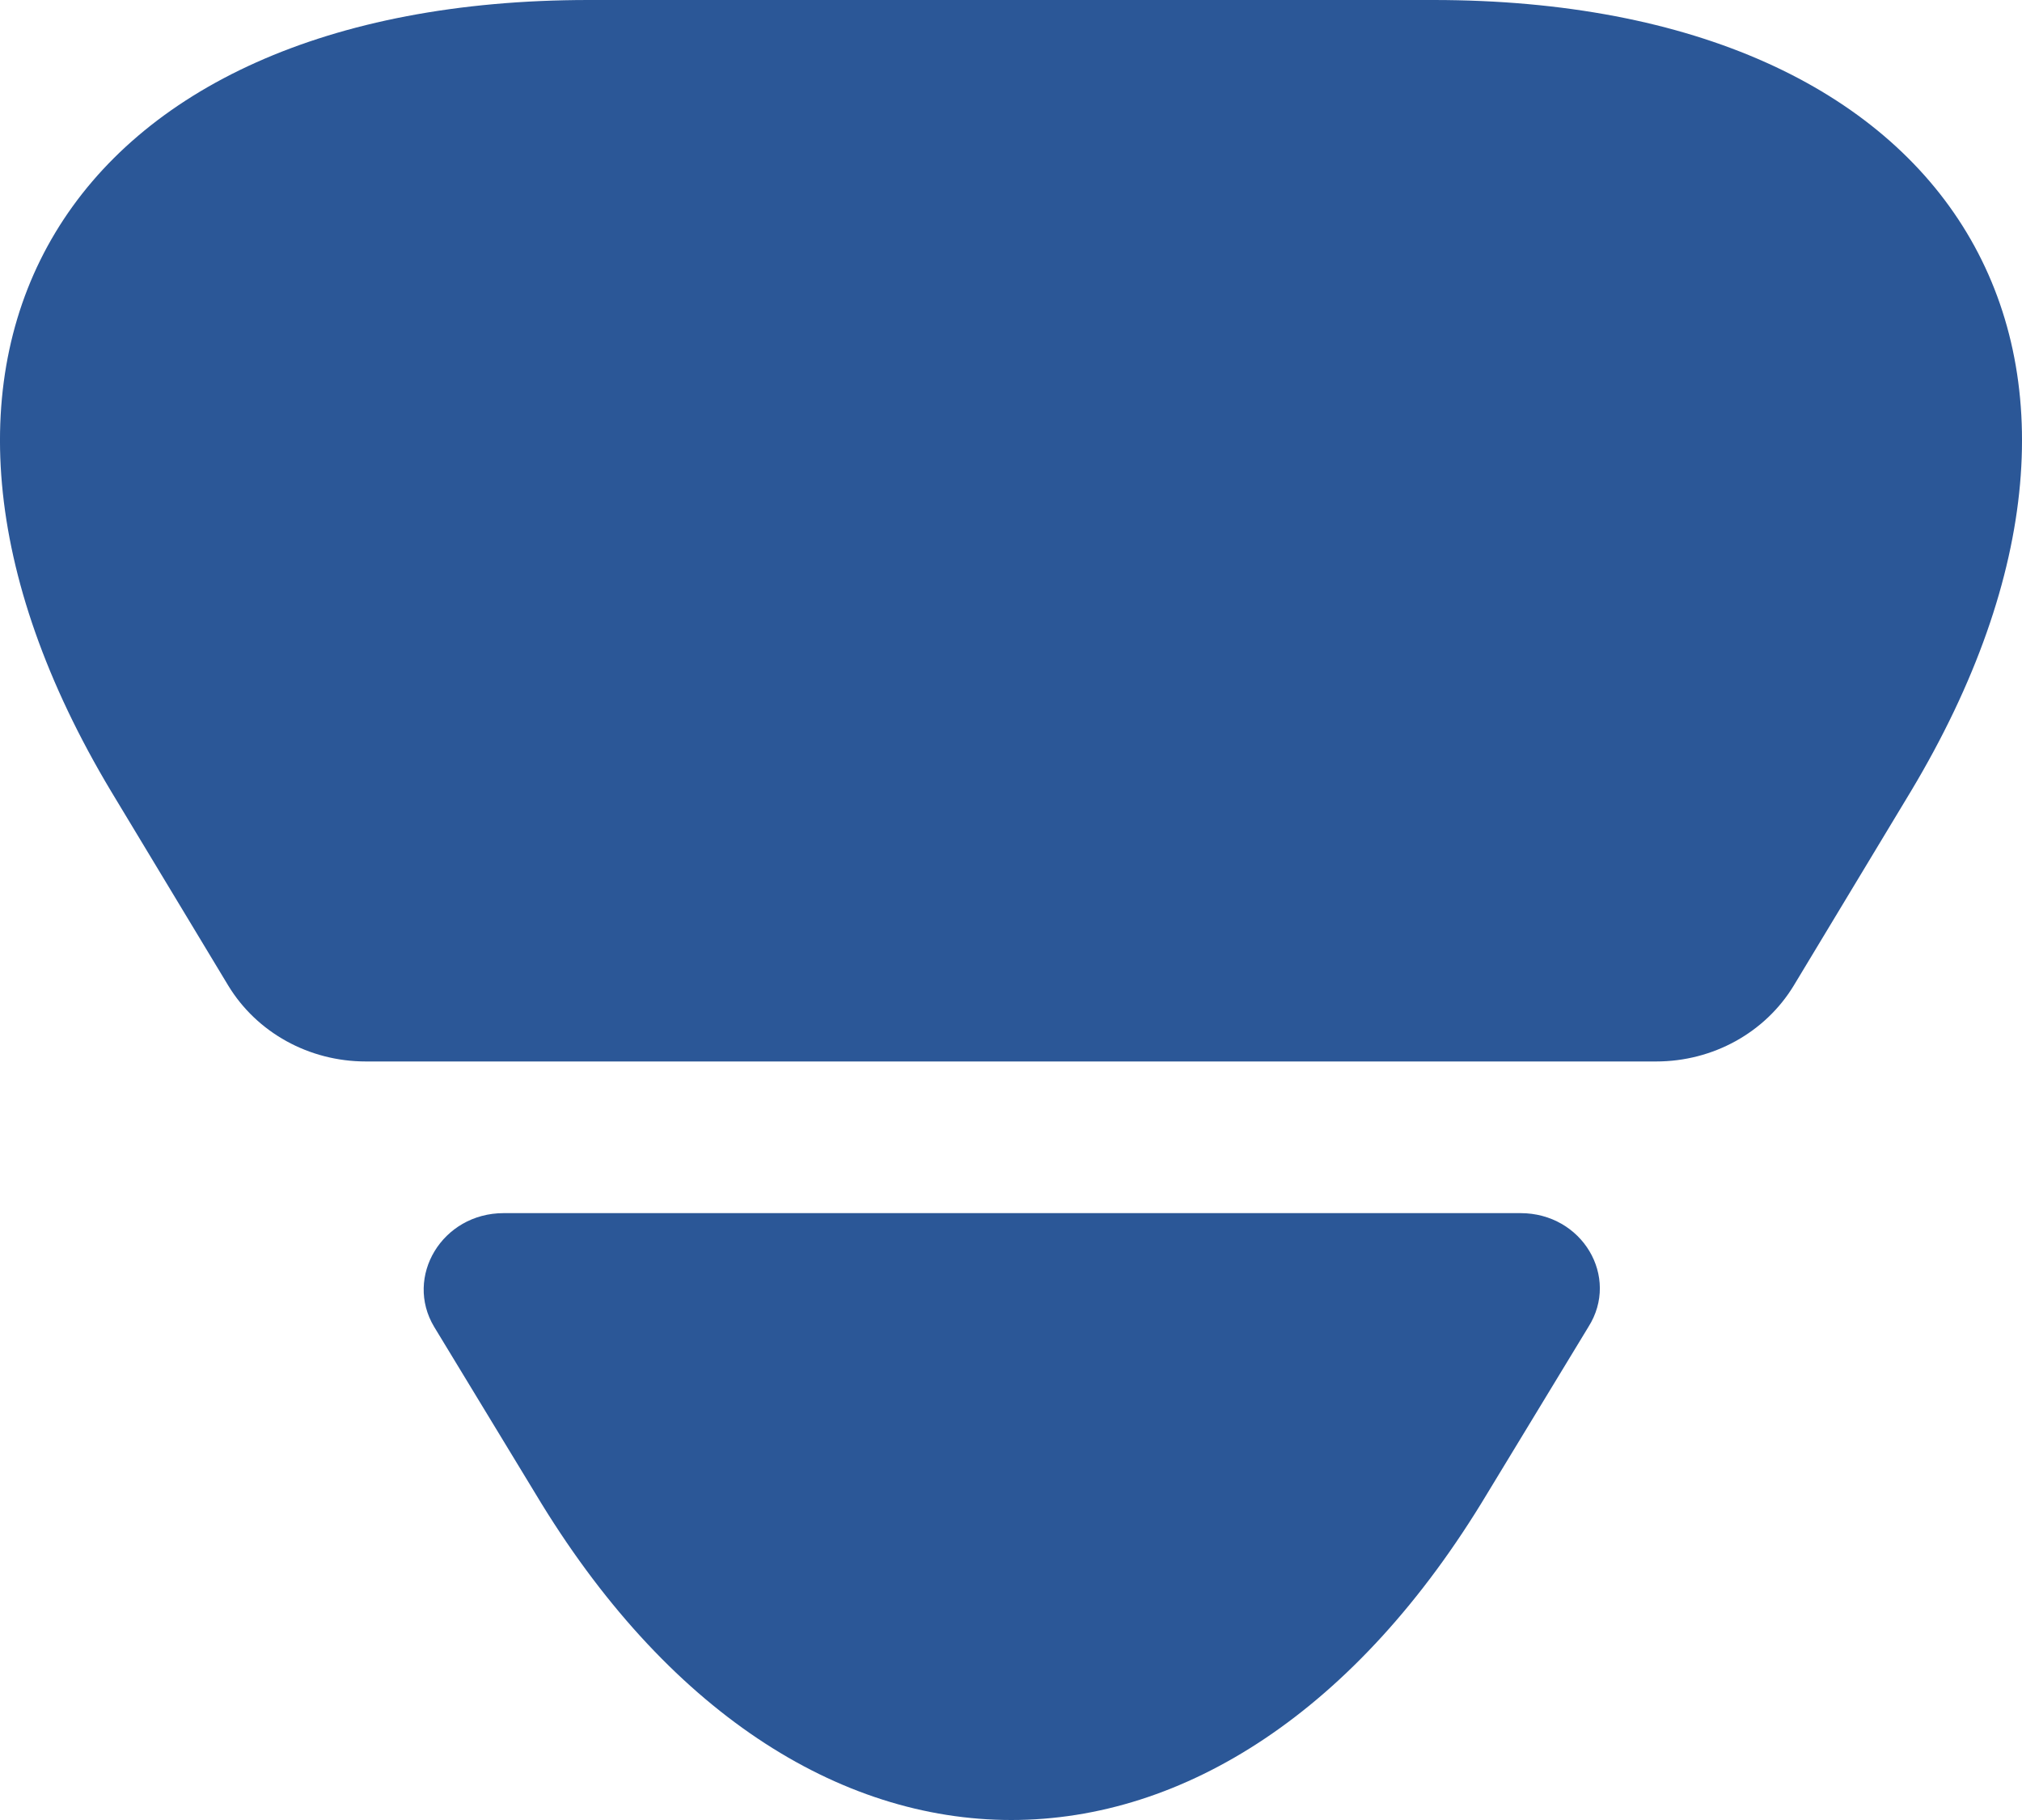
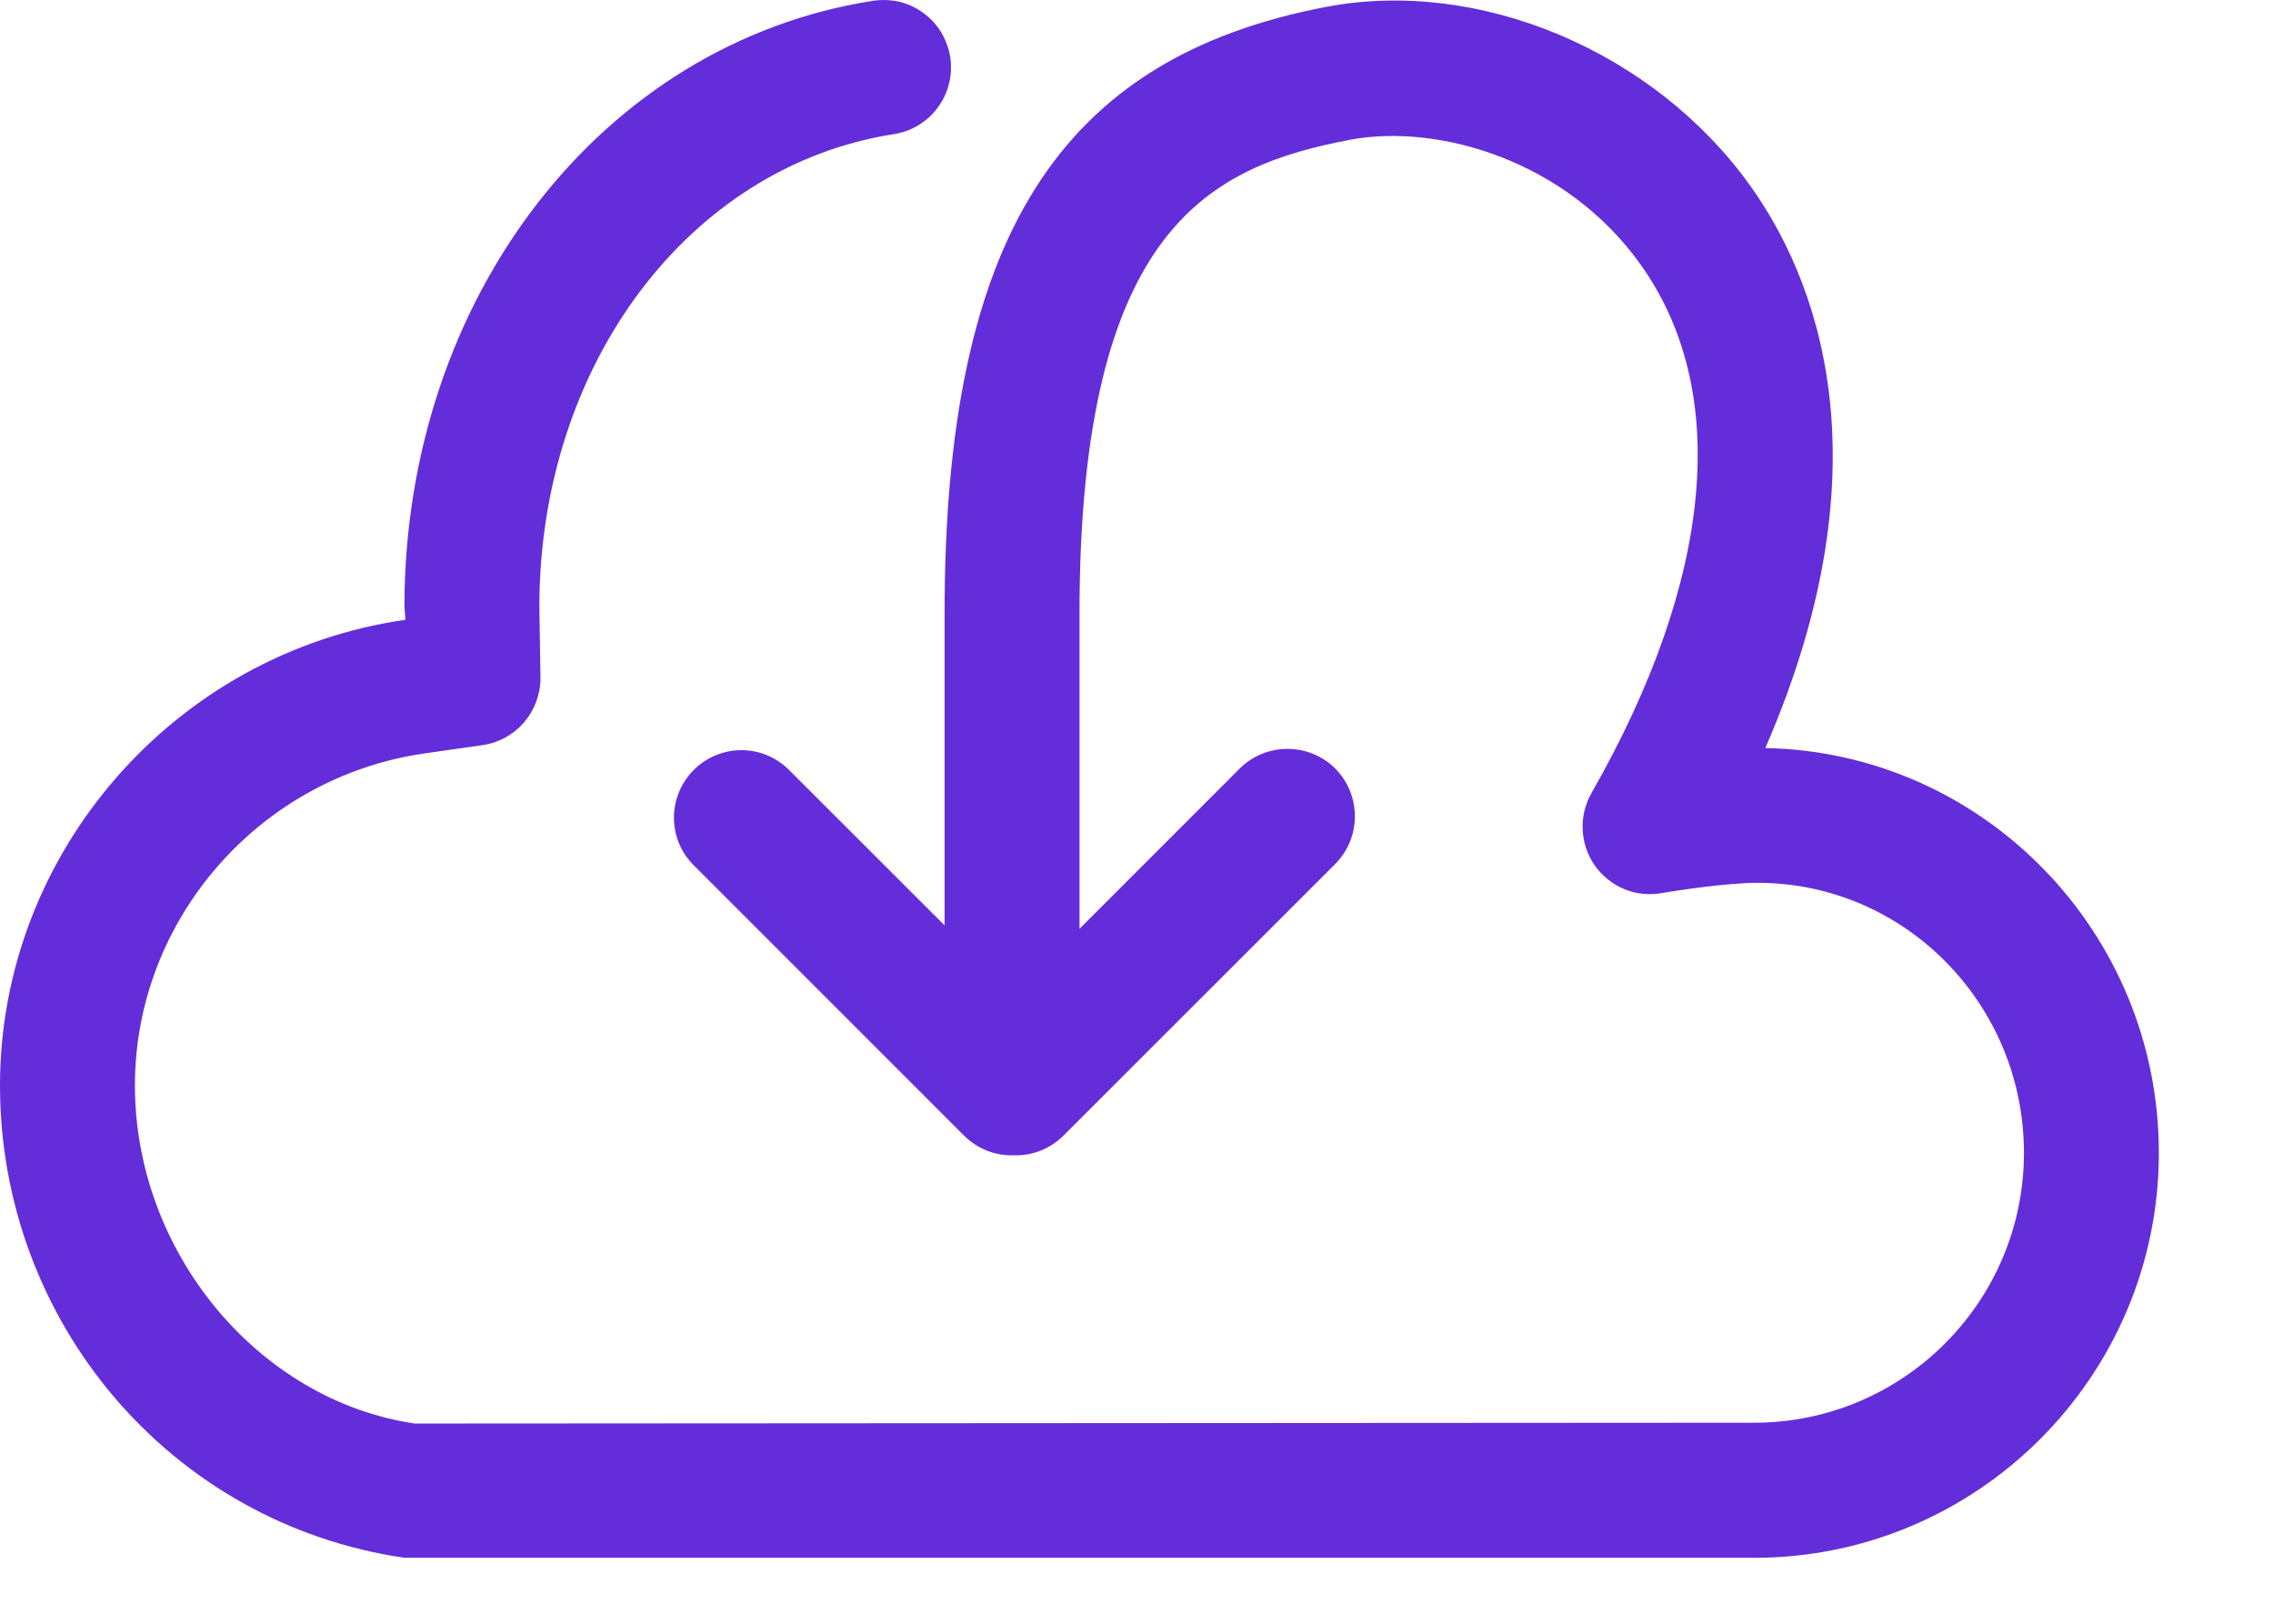
- <svg xmlns="http://www.w3.org/2000/svg" width="10" height="9" viewBox="0 0 10 9" fill="none">
-   <path d="M2.912 0H7.088C9.684 0 10.74 1.762 9.45 3.914L8.871 4.874C8.73 5.106 8.472 5.249 8.191 5.249H1.809C1.528 5.249 1.27 5.106 1.129 4.874L0.55 3.914C-0.74 1.762 0.316 0 2.912 0ZM2.491 5.999H7.52C7.825 5.999 8.012 6.314 7.856 6.561L7.355 7.386C6.065 9.538 3.938 9.538 2.648 7.386L2.147 6.561C1.999 6.314 2.186 5.999 2.491 5.999Z" fill="#2B5797" />
+ <svg xmlns="http://www.w3.org/2000/svg" width="14" height="10" viewBox="0 0 14 10" fill="none">
+   <path d="M10.873 4.607C11.649 2.824 11.171 1.691 10.781 1.145C10.189 0.316 9.111 -0.139 8.165 0.043C6.519 0.358 5.818 1.473 5.818 3.776V5.699L4.855 4.737C4.777 4.661 4.672 4.619 4.563 4.62C4.454 4.621 4.35 4.665 4.273 4.742C4.196 4.819 4.152 4.923 4.151 5.032C4.15 5.141 4.192 5.246 4.268 5.324L5.94 6.996C5.98 7.035 6.027 7.066 6.08 7.087C6.132 7.107 6.188 7.117 6.244 7.115C6.3 7.117 6.356 7.107 6.408 7.087C6.461 7.066 6.508 7.035 6.548 6.996L8.229 5.316C8.304 5.238 8.346 5.133 8.345 5.024C8.344 4.915 8.301 4.81 8.224 4.733C8.147 4.656 8.042 4.613 7.933 4.612C7.824 4.611 7.719 4.653 7.641 4.728L6.649 5.72V3.776C6.649 1.379 7.474 1.022 8.319 0.86C8.862 0.76 9.647 0.988 10.104 1.628C10.662 2.408 10.555 3.566 9.802 4.885C9.763 4.954 9.744 5.032 9.748 5.111C9.752 5.19 9.778 5.266 9.823 5.331C9.869 5.395 9.932 5.446 10.005 5.476C10.078 5.506 10.158 5.514 10.236 5.5C10.336 5.483 10.636 5.437 10.826 5.437C11.731 5.437 12.466 6.183 12.466 7.1C12.466 8.017 11.721 8.762 10.804 8.762L2.554 8.767C1.588 8.624 0.831 7.709 0.831 6.685C0.831 5.664 1.597 4.786 2.615 4.64L2.972 4.589C3.071 4.575 3.162 4.525 3.227 4.45C3.292 4.374 3.329 4.277 3.329 4.177L3.322 3.735C3.324 2.247 4.242 1.023 5.506 0.826C5.732 0.791 5.887 0.579 5.853 0.352C5.844 0.298 5.825 0.246 5.797 0.199C5.769 0.152 5.731 0.112 5.687 0.08C5.643 0.047 5.593 0.024 5.54 0.011C5.486 -0.001 5.431 -0.003 5.377 0.005C3.707 0.265 2.493 1.834 2.491 3.734L2.497 3.817C1.074 4.021 0 5.254 0 6.685C0 8.136 1.046 9.384 2.493 9.594H10.804C12.179 9.594 13.297 8.475 13.297 7.1C13.297 5.741 12.214 4.632 10.873 4.607Z" fill="#642DDA" />
</svg>
